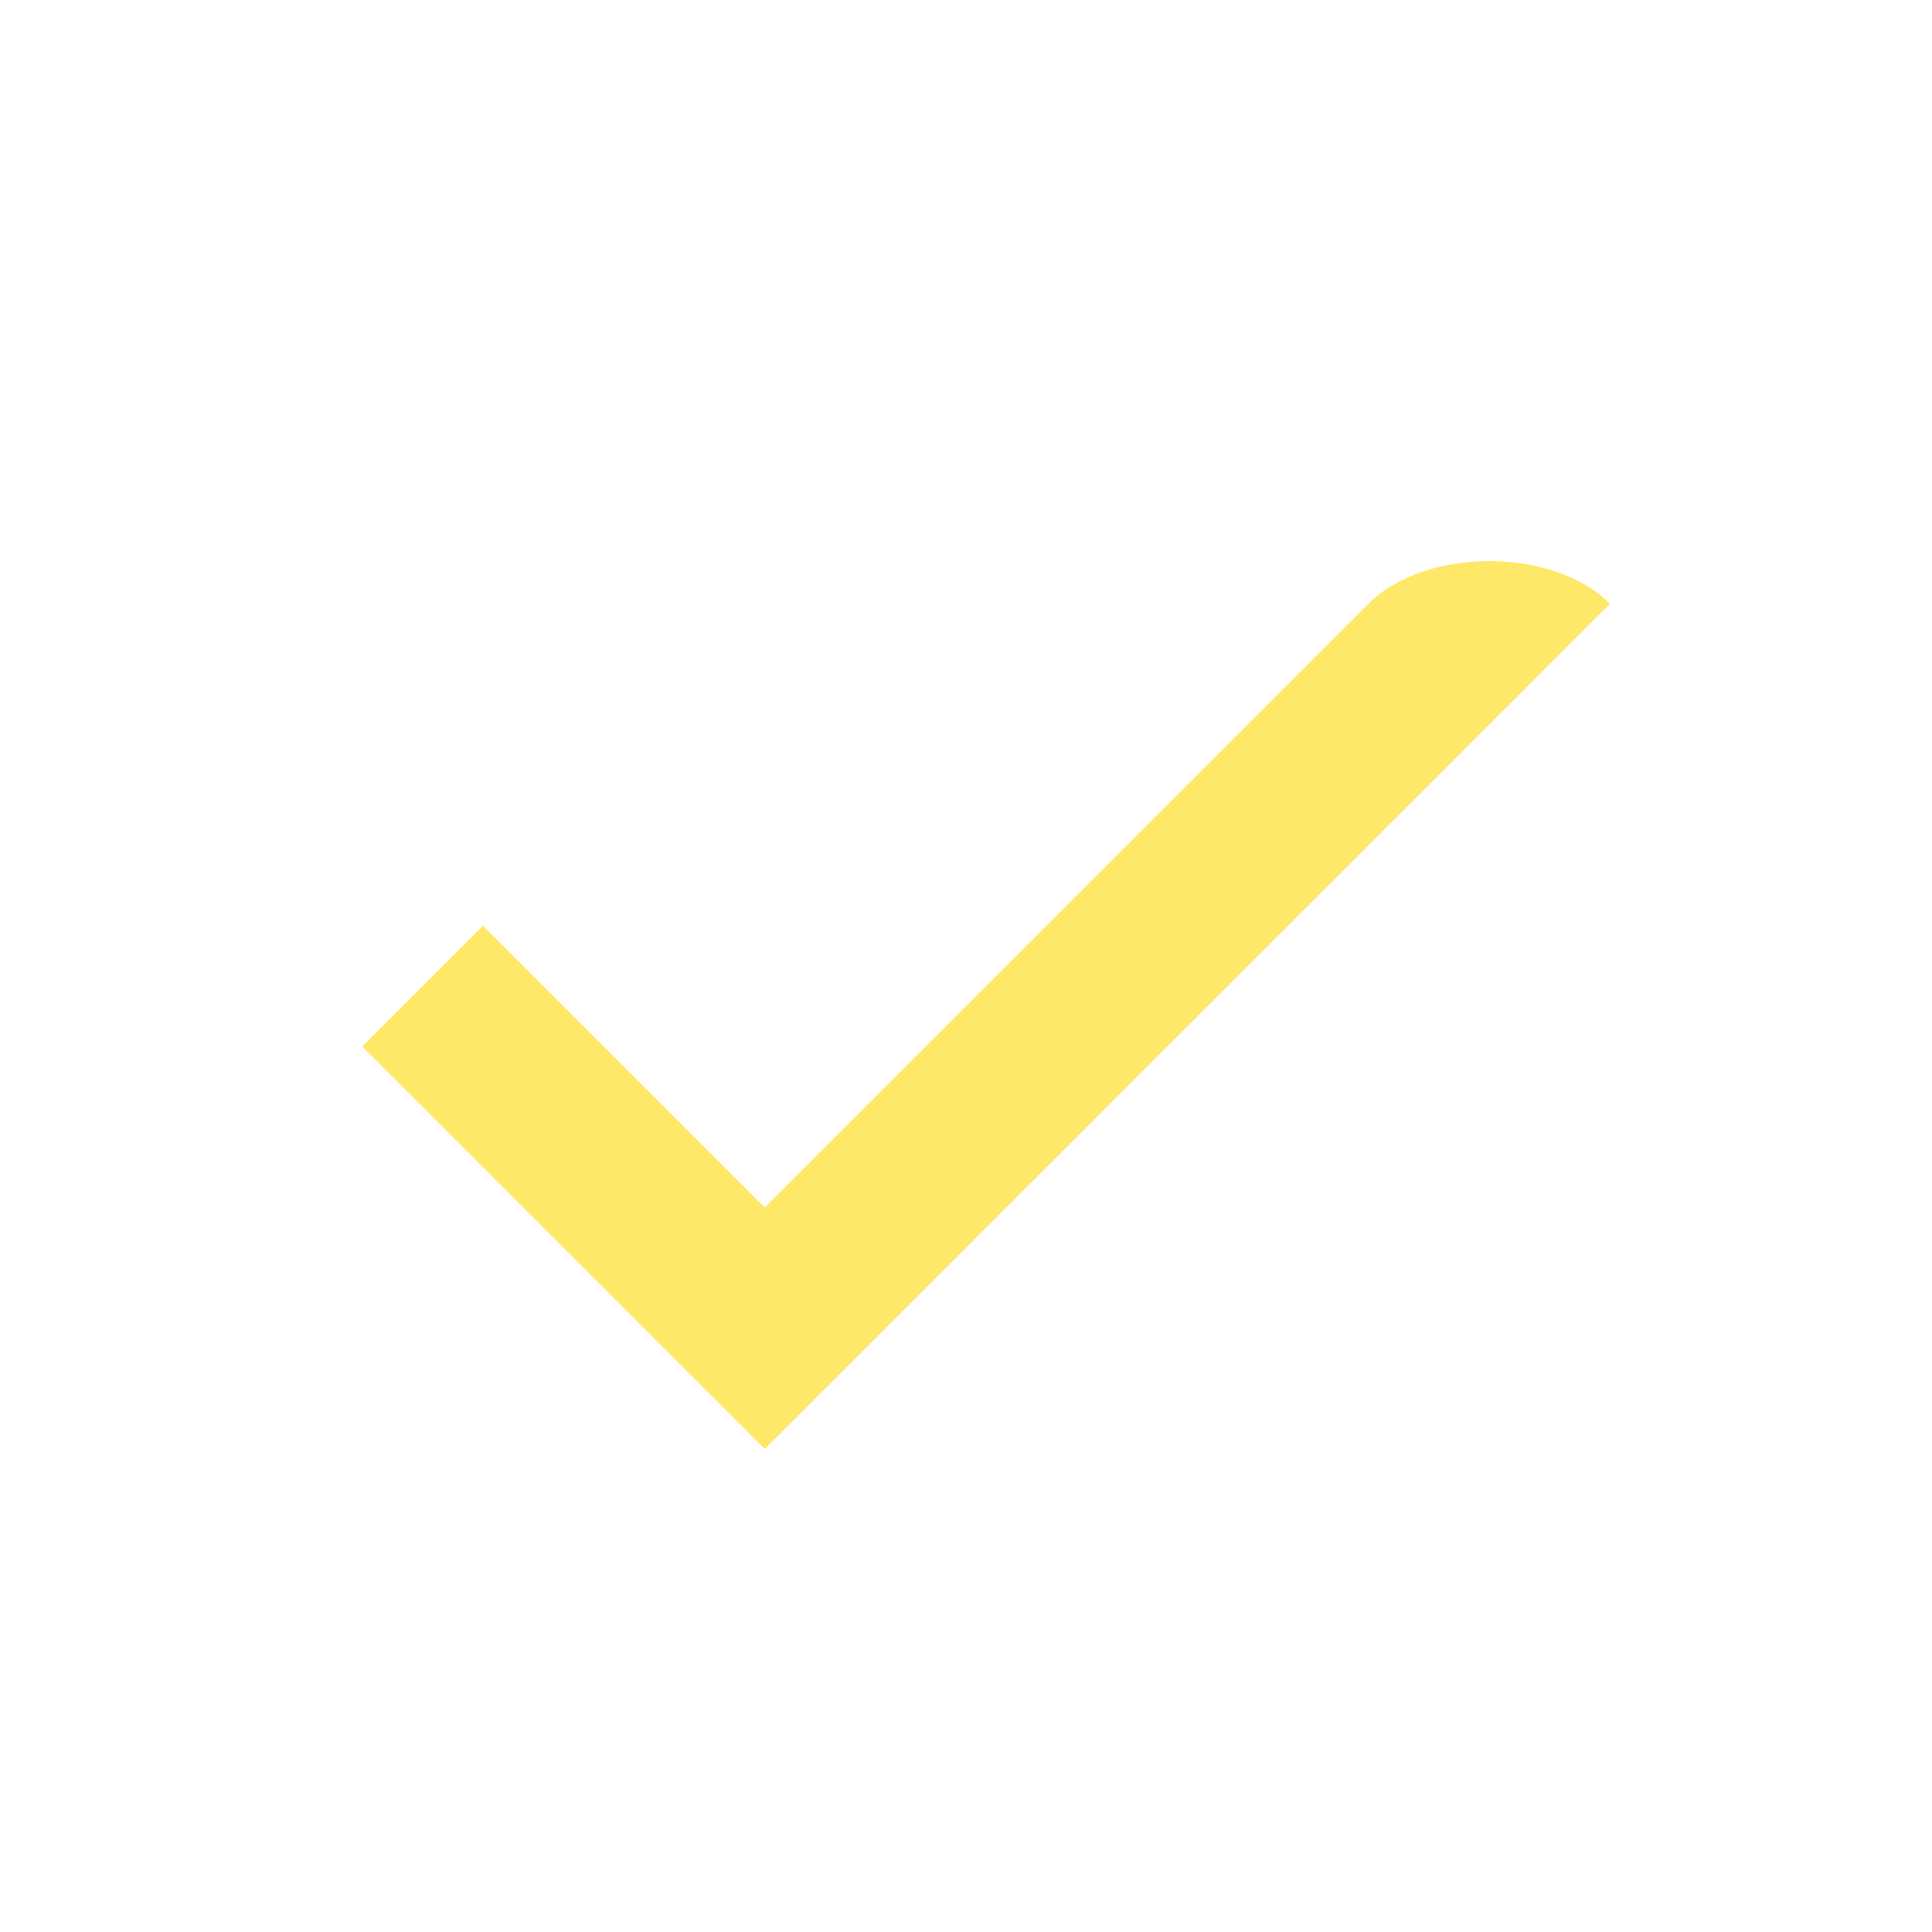
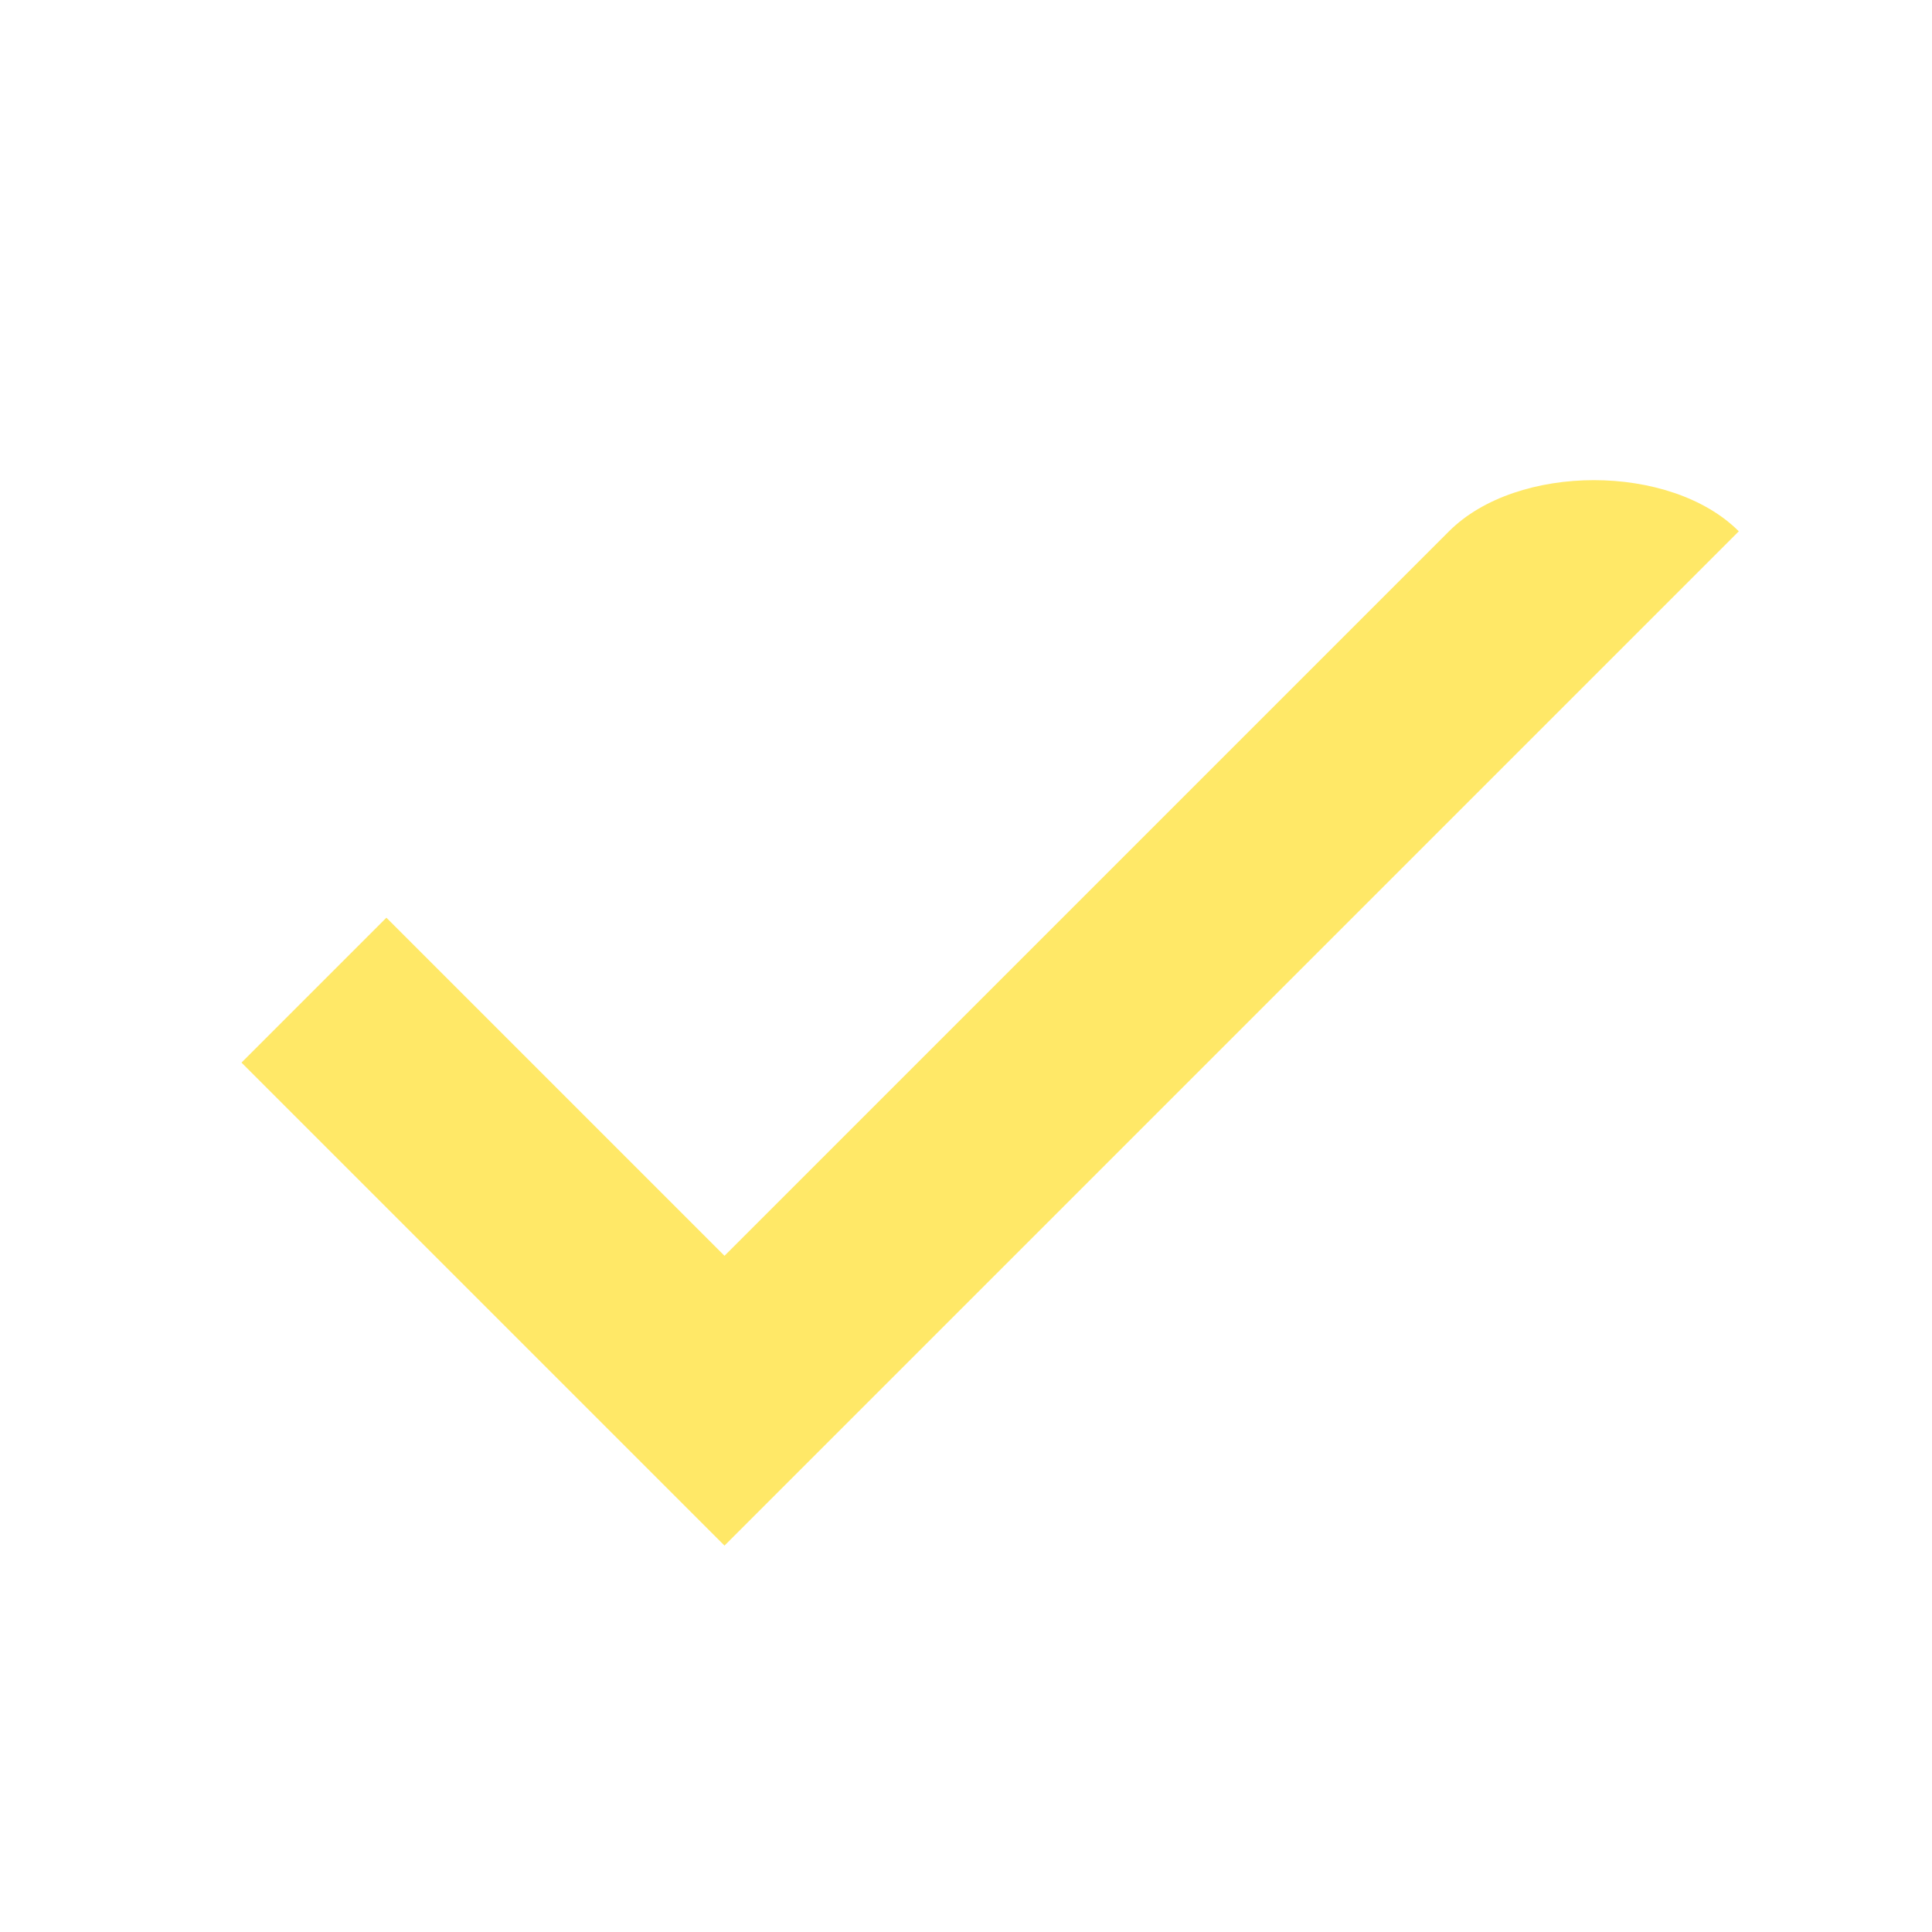
- <svg xmlns="http://www.w3.org/2000/svg" width="24" height="24" viewBox="0 0 24 24">
+ <svg xmlns="http://www.w3.org/2000/svg" width="20" height="20" viewBox="2 2 20 20">
  <style>* { fill: #ffe867 }</style>
  <path id="quality3" d="M17 7.5L9.5 15 6 11.5 4.5 13l5 5L20 7.5c-.706-.706-2.294-.706-3 0z" />
</svg>
